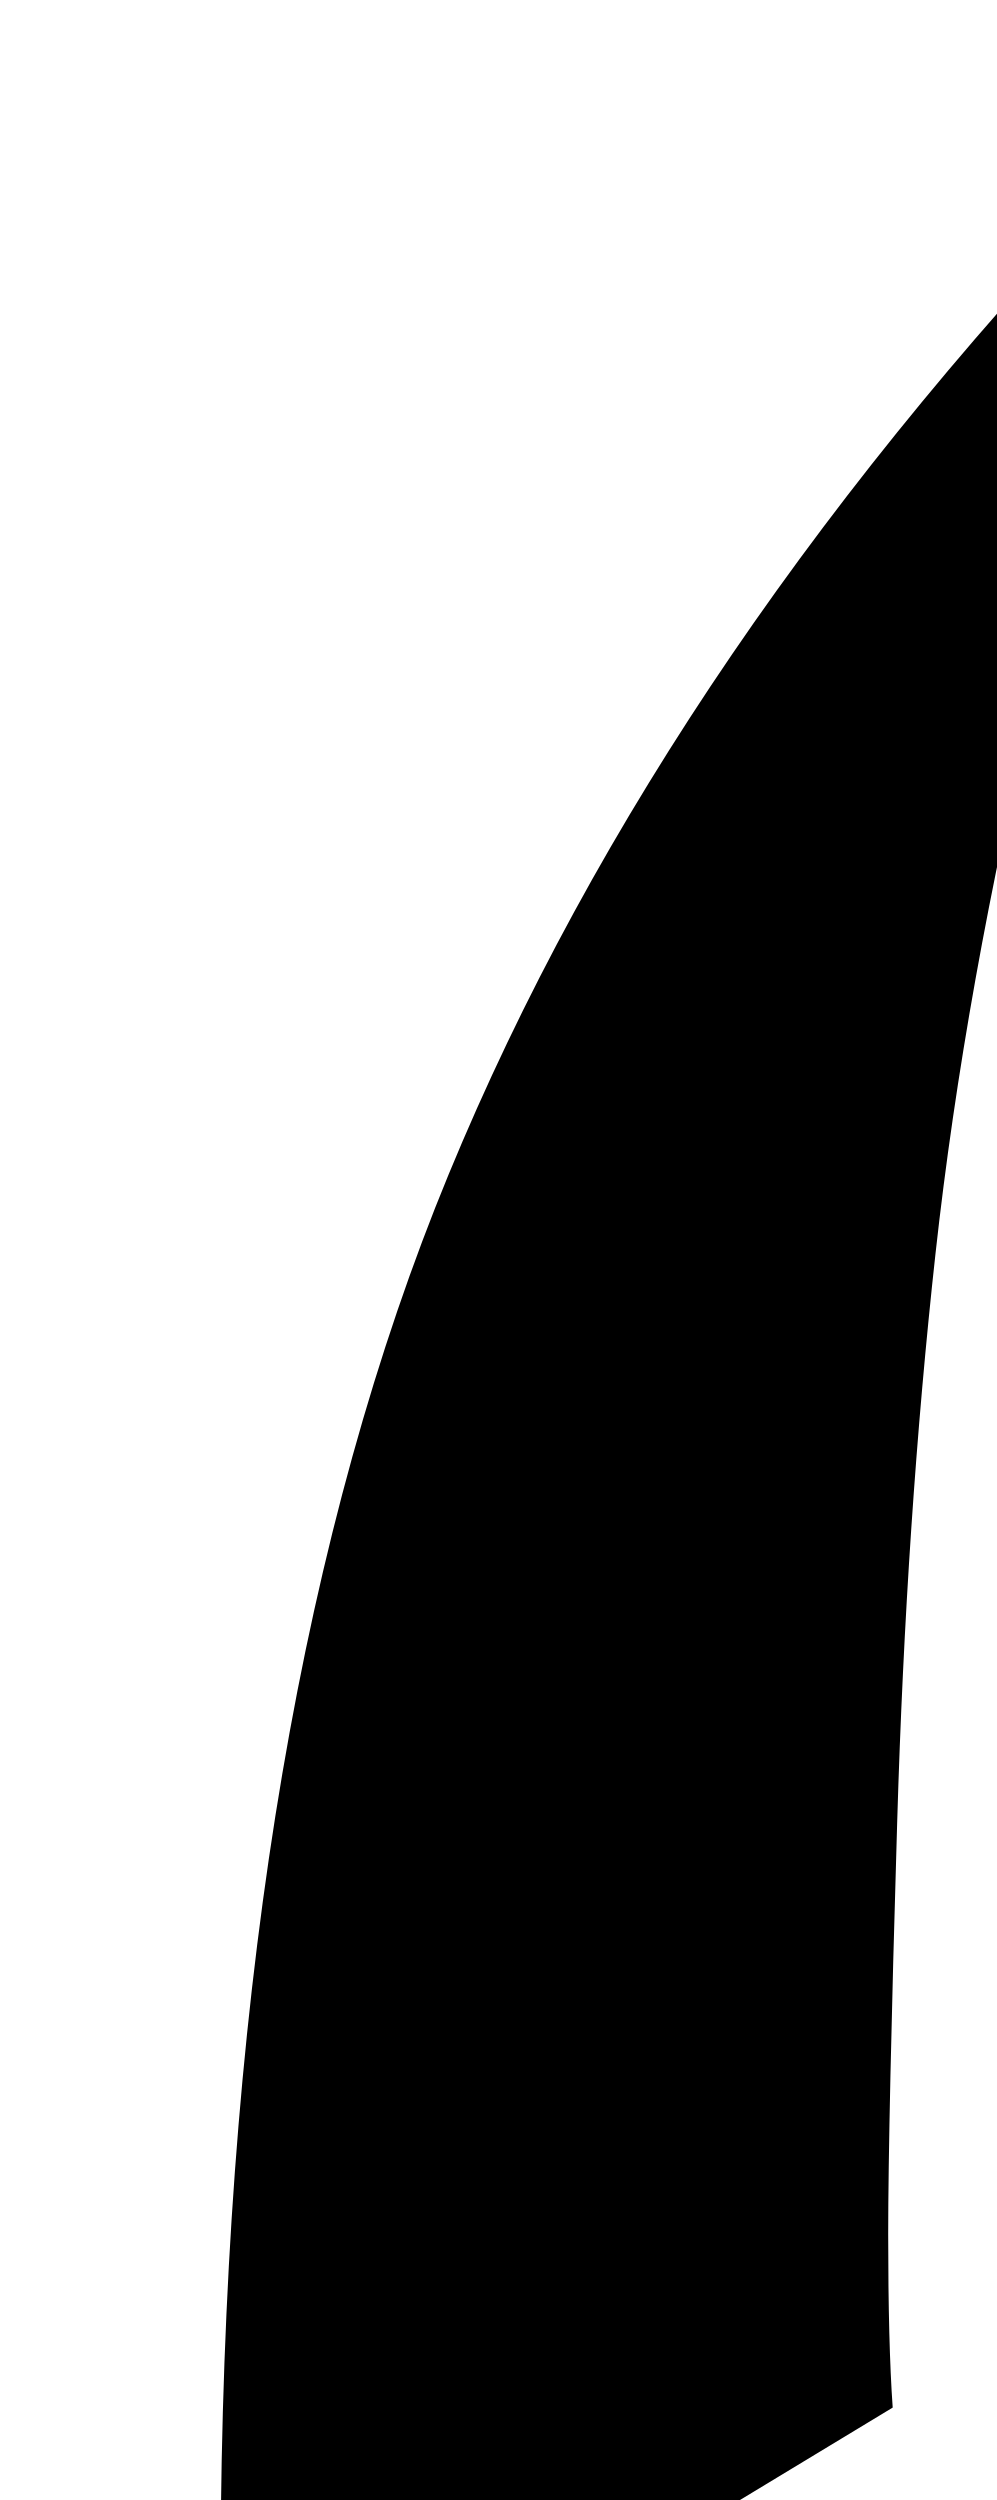
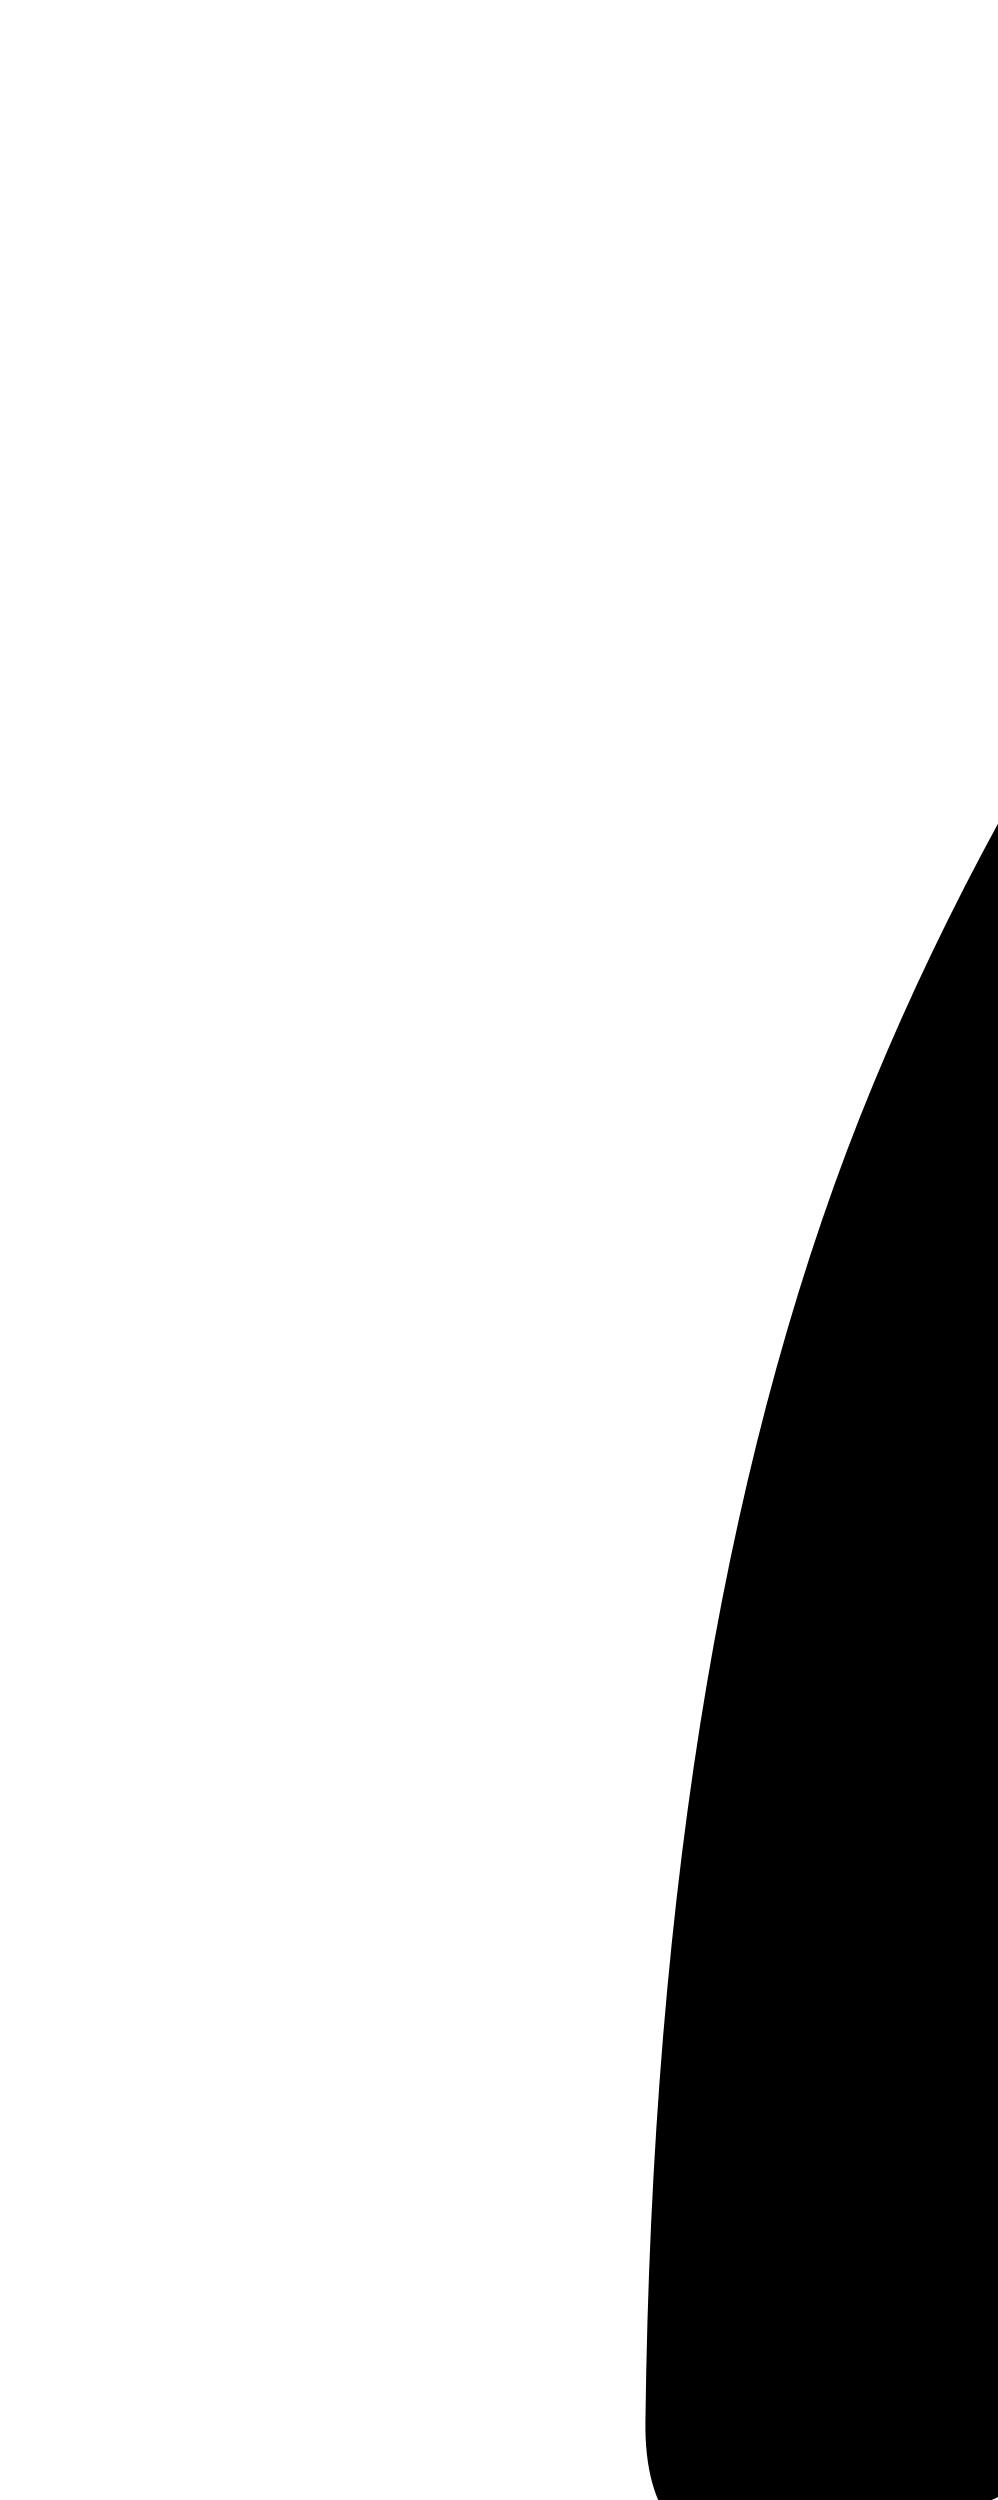
- <svg>
-   <path d="M198 534L198 534Q197 520 197 495.50Q197 471 199 404Q201 337 207.50 278Q214 219 230 152.50Q246 86 270 47L270 47L254 34Q148 143 99.50 260.50Q51 378 49 557L49 557Q48 620 160 557L160 557Q198 534 198 534Z" />
+ <svg xmlns="http://www.w3.org/2000/svg" id="Layer_1" data-name="Layer 1" version="1.1">
+   <path class="cls-1" d="M100,175.8h0c-.2-3.2-.3-7.6-.3-13.2s.2-16,.7-31.3c.5-15.3,1.4-29.7,2.9-43.1,1.5-13.5,4-27.8,7.7-42.9,3.7-15.2,8.2-27.2,13.7-36.1h0l-5.5-4.4c-24.2,24.9-41.8,50.7-52.9,77.5-11.1,26.8-16.8,60.6-17.3,101.5h0c-.2,14.4,12.4,14.4,38,0h0c8.7-5.2,13-7.9,13-7.9Z" />
</svg>
